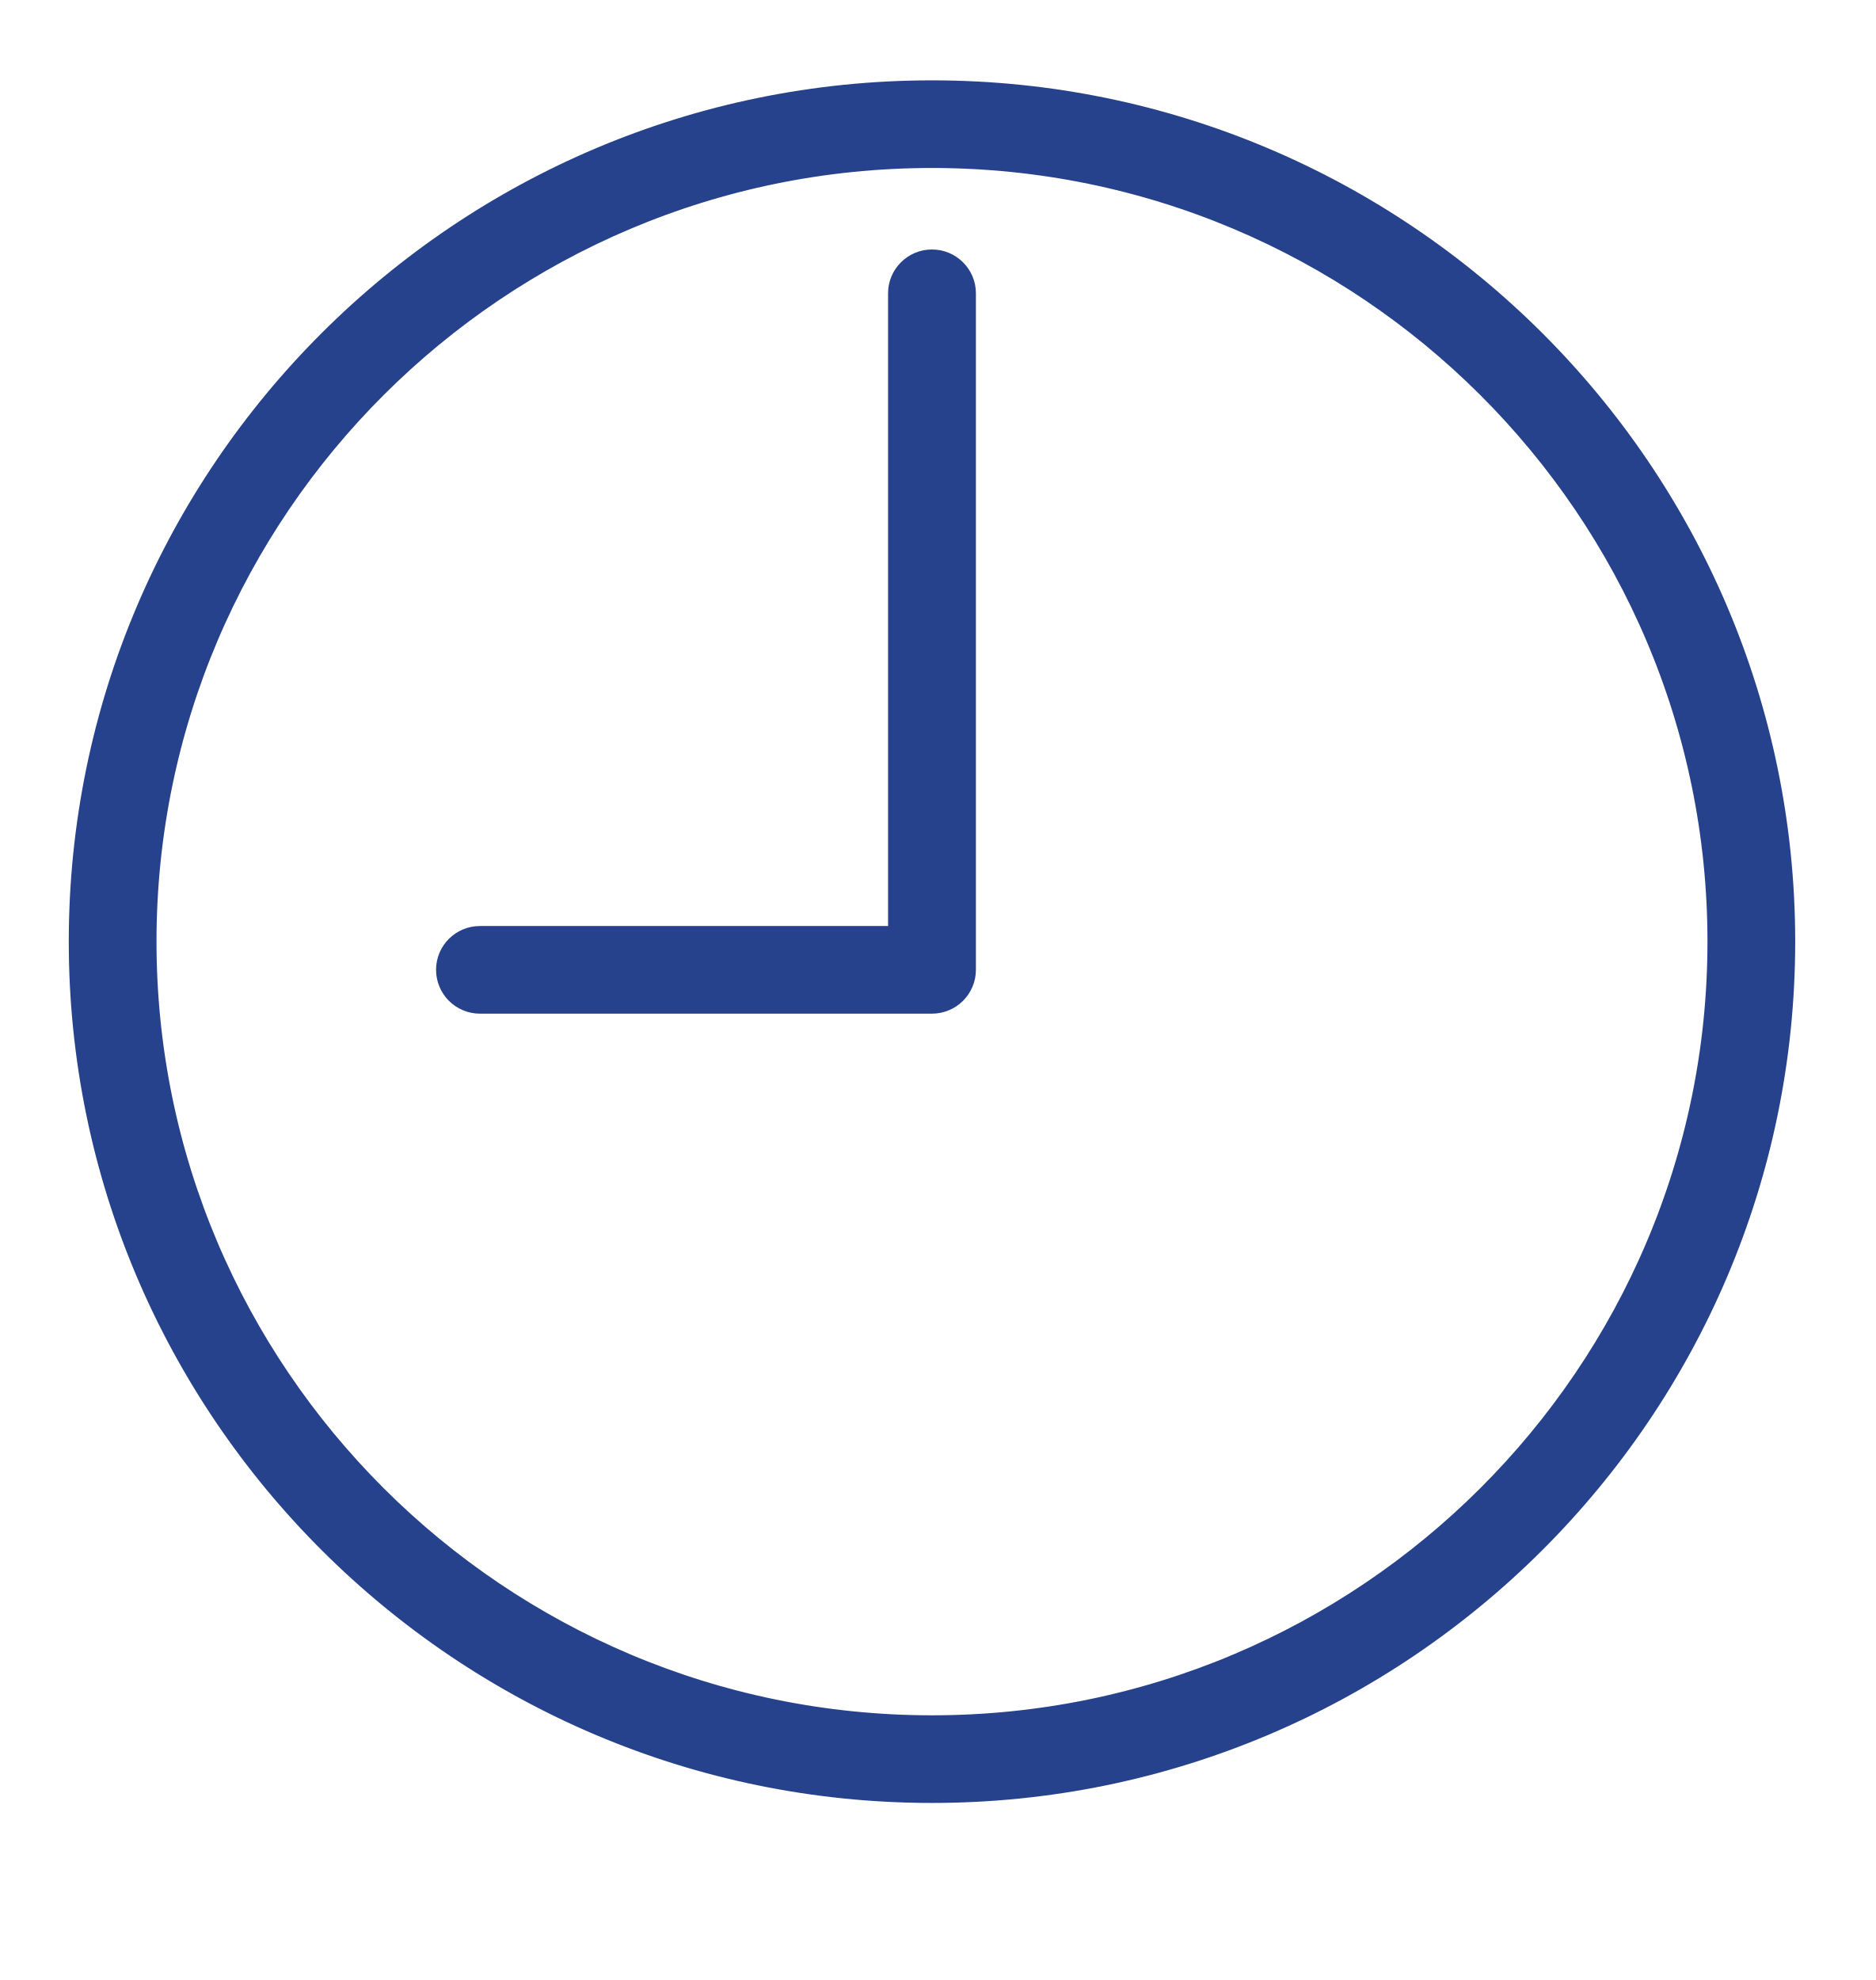
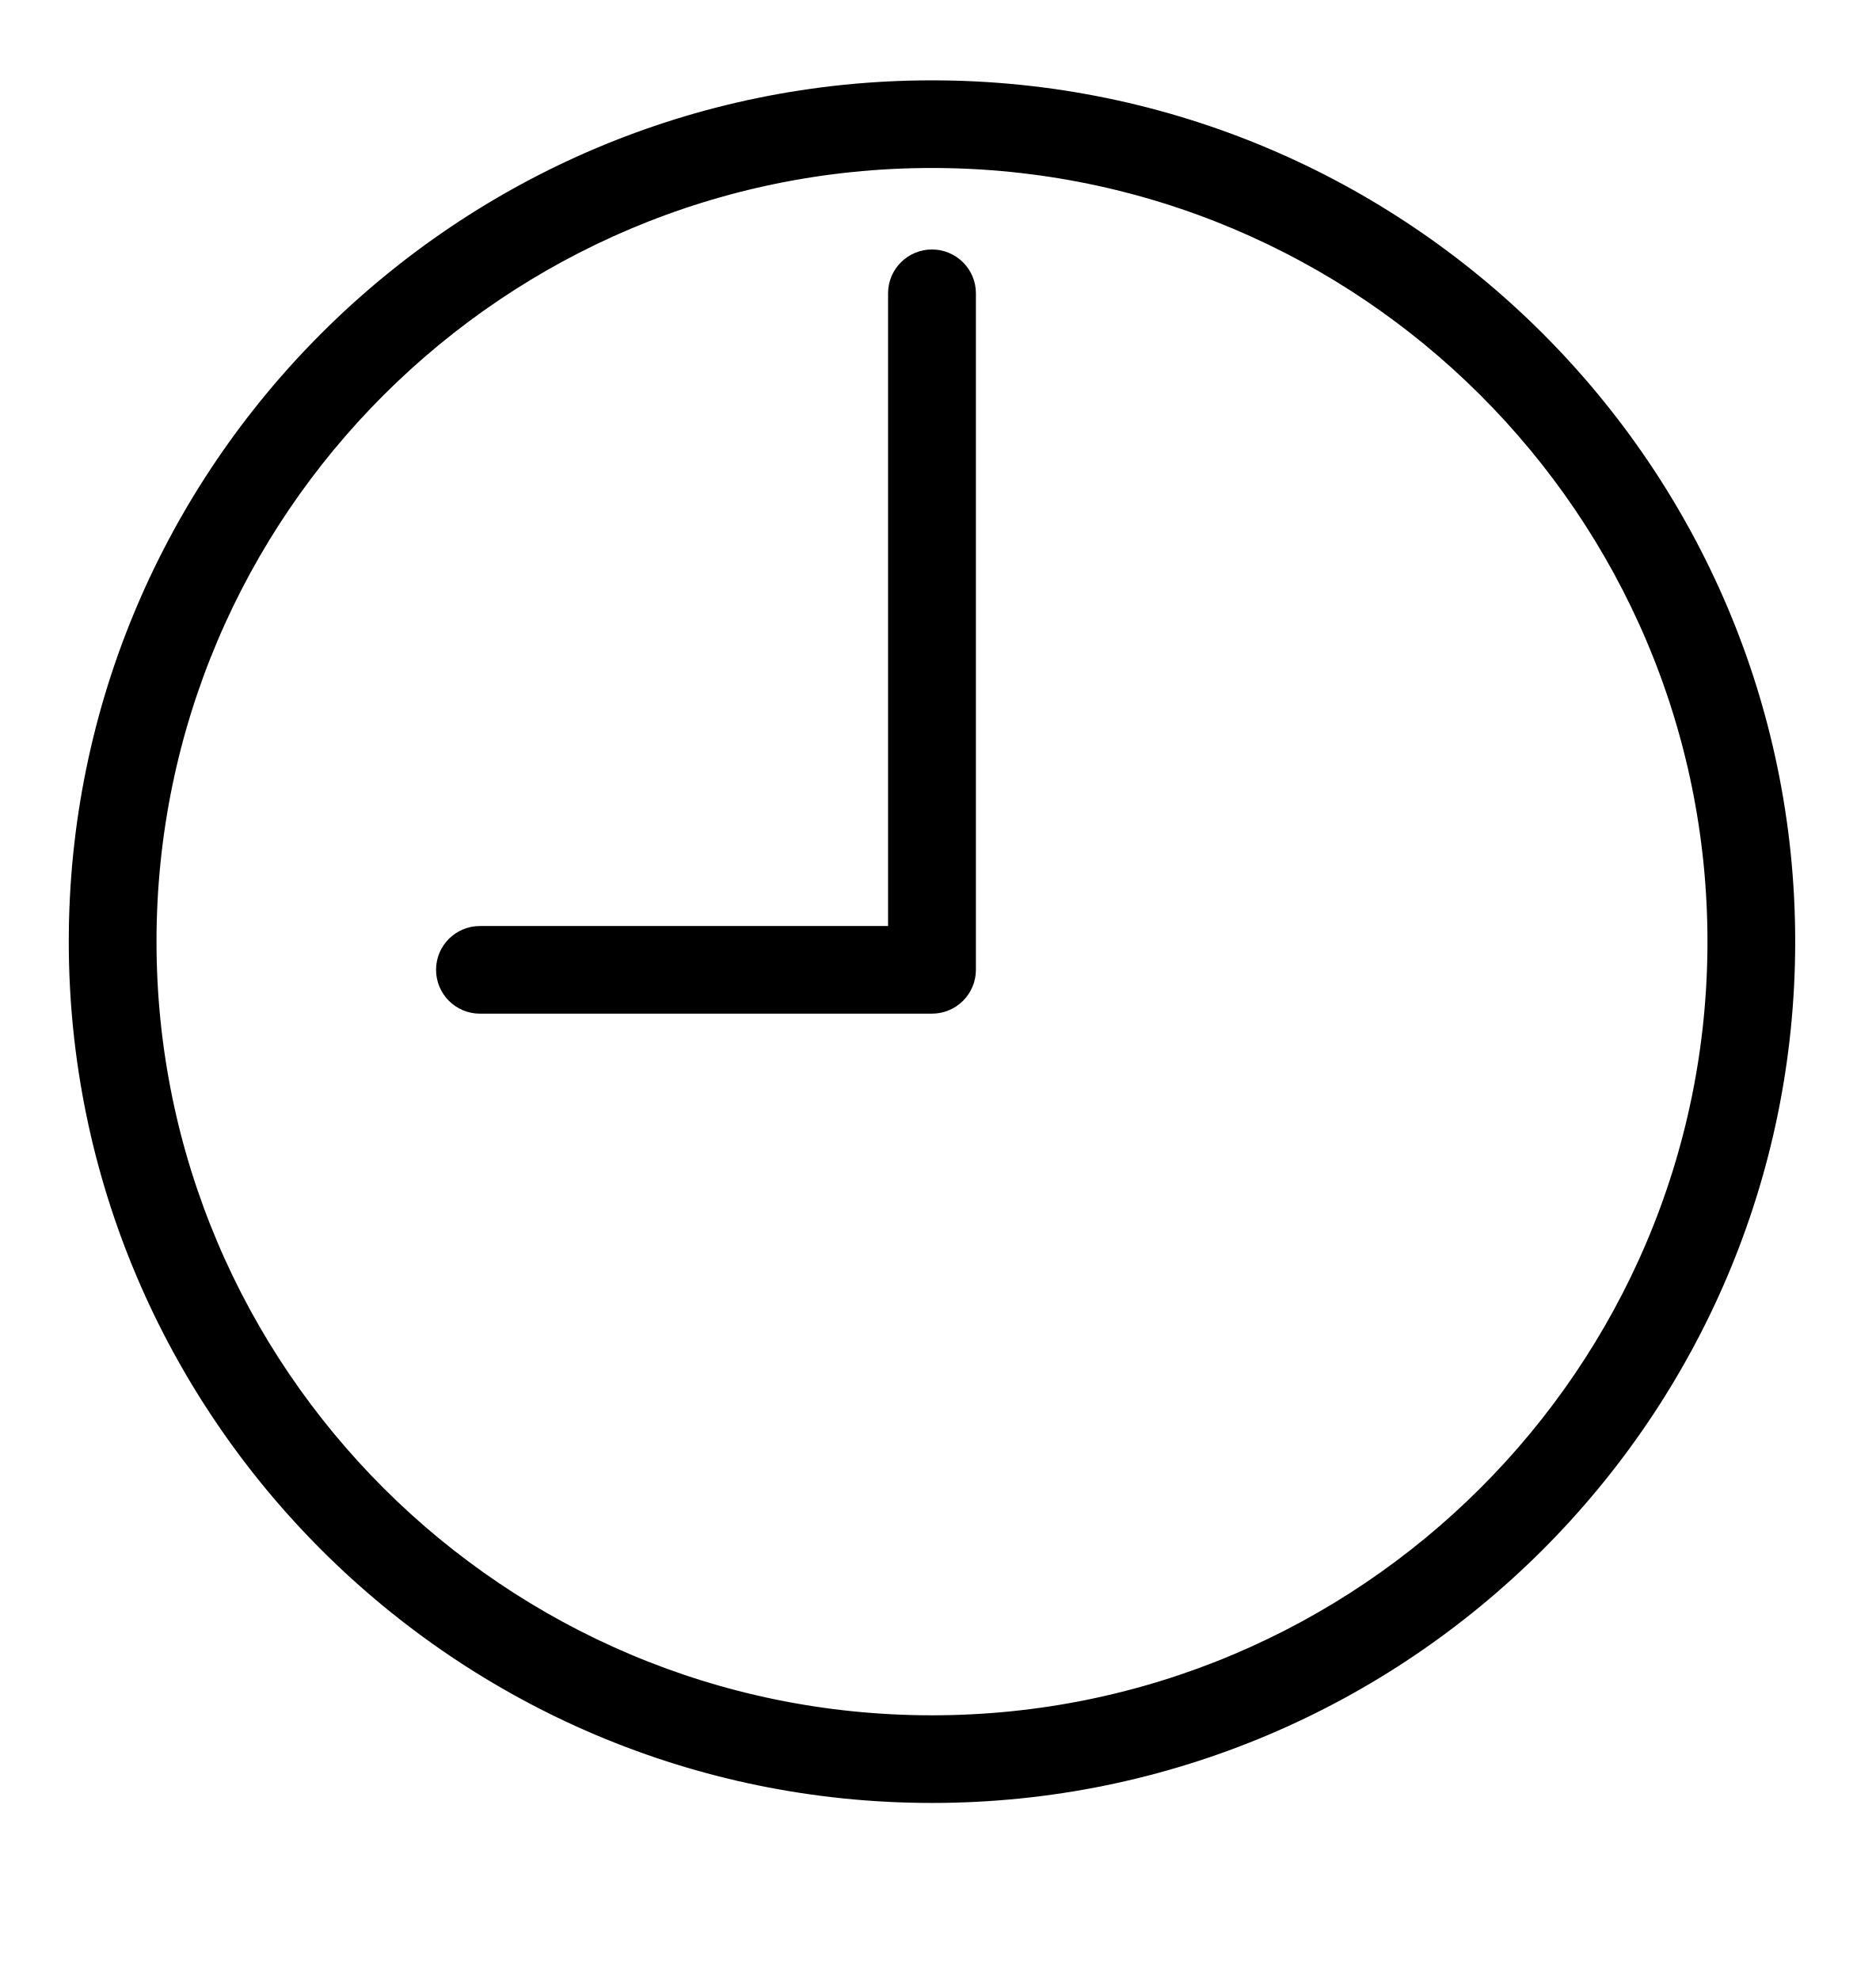
<svg xmlns="http://www.w3.org/2000/svg" width="18" height="19" viewBox="0 0 18 19">
  <defs>
    <polygon id="events-clock-a" points="0 .008 0 18.064 18 18.064 18 .008 0 .008" />
  </defs>
  <g fill="none" fill-rule="evenodd">
-     <path fill="#27428C" stroke="#27428C" stroke-width=".3" d="M8.944,0.921 C4.459,0.921 0.81,4.561 0.81,9.036 C0.81,13.51 4.459,17.151 8.944,17.151 C13.43,17.151 17.079,13.51 17.079,9.036 C17.079,4.561 13.43,0.921 8.944,0.921 Z M8.944,16.61 C4.758,16.61 1.352,13.212 1.352,9.036 C1.352,4.859 4.758,1.462 8.944,1.462 C13.131,1.462 16.537,4.859 16.537,9.036 C16.537,13.212 13.131,16.61 8.944,16.61 Z" mask="url(#events-clock-b)" />
-     <path fill="#27428C" stroke="#27428C" stroke-width=".3" d="M8.944,2.544 C8.795,2.544 8.673,2.665 8.673,2.814 L8.673,9.036 L4.606,9.036 C4.456,9.036 4.335,9.157 4.335,9.306 C4.335,9.456 4.456,9.577 4.606,9.577 L8.944,9.577 C9.094,9.577 9.216,9.456 9.216,9.306 L9.216,2.814 C9.216,2.665 9.094,2.544 8.944,2.544 Z" />
+     <path fill="currentcolor" stroke="currentcolor" stroke-width=".3" d="M8.944,0.921 C4.459,0.921 0.81,4.561 0.81,9.036 C0.81,13.51 4.459,17.151 8.944,17.151 C13.43,17.151 17.079,13.51 17.079,9.036 C17.079,4.561 13.43,0.921 8.944,0.921 Z M8.944,16.61 C4.758,16.61 1.352,13.212 1.352,9.036 C1.352,4.859 4.758,1.462 8.944,1.462 C13.131,1.462 16.537,4.859 16.537,9.036 C16.537,13.212 13.131,16.61 8.944,16.61 Z" mask="url(#events-clock-b)" />
+     <path fill="currentcolor" stroke="currentcolor" stroke-width=".3" d="M8.944,2.544 C8.795,2.544 8.673,2.665 8.673,2.814 L8.673,9.036 L4.606,9.036 C4.456,9.036 4.335,9.157 4.335,9.306 C4.335,9.456 4.456,9.577 4.606,9.577 L8.944,9.577 C9.094,9.577 9.216,9.456 9.216,9.306 L9.216,2.814 C9.216,2.665 9.094,2.544 8.944,2.544 Z" />
  </g>
</svg>
